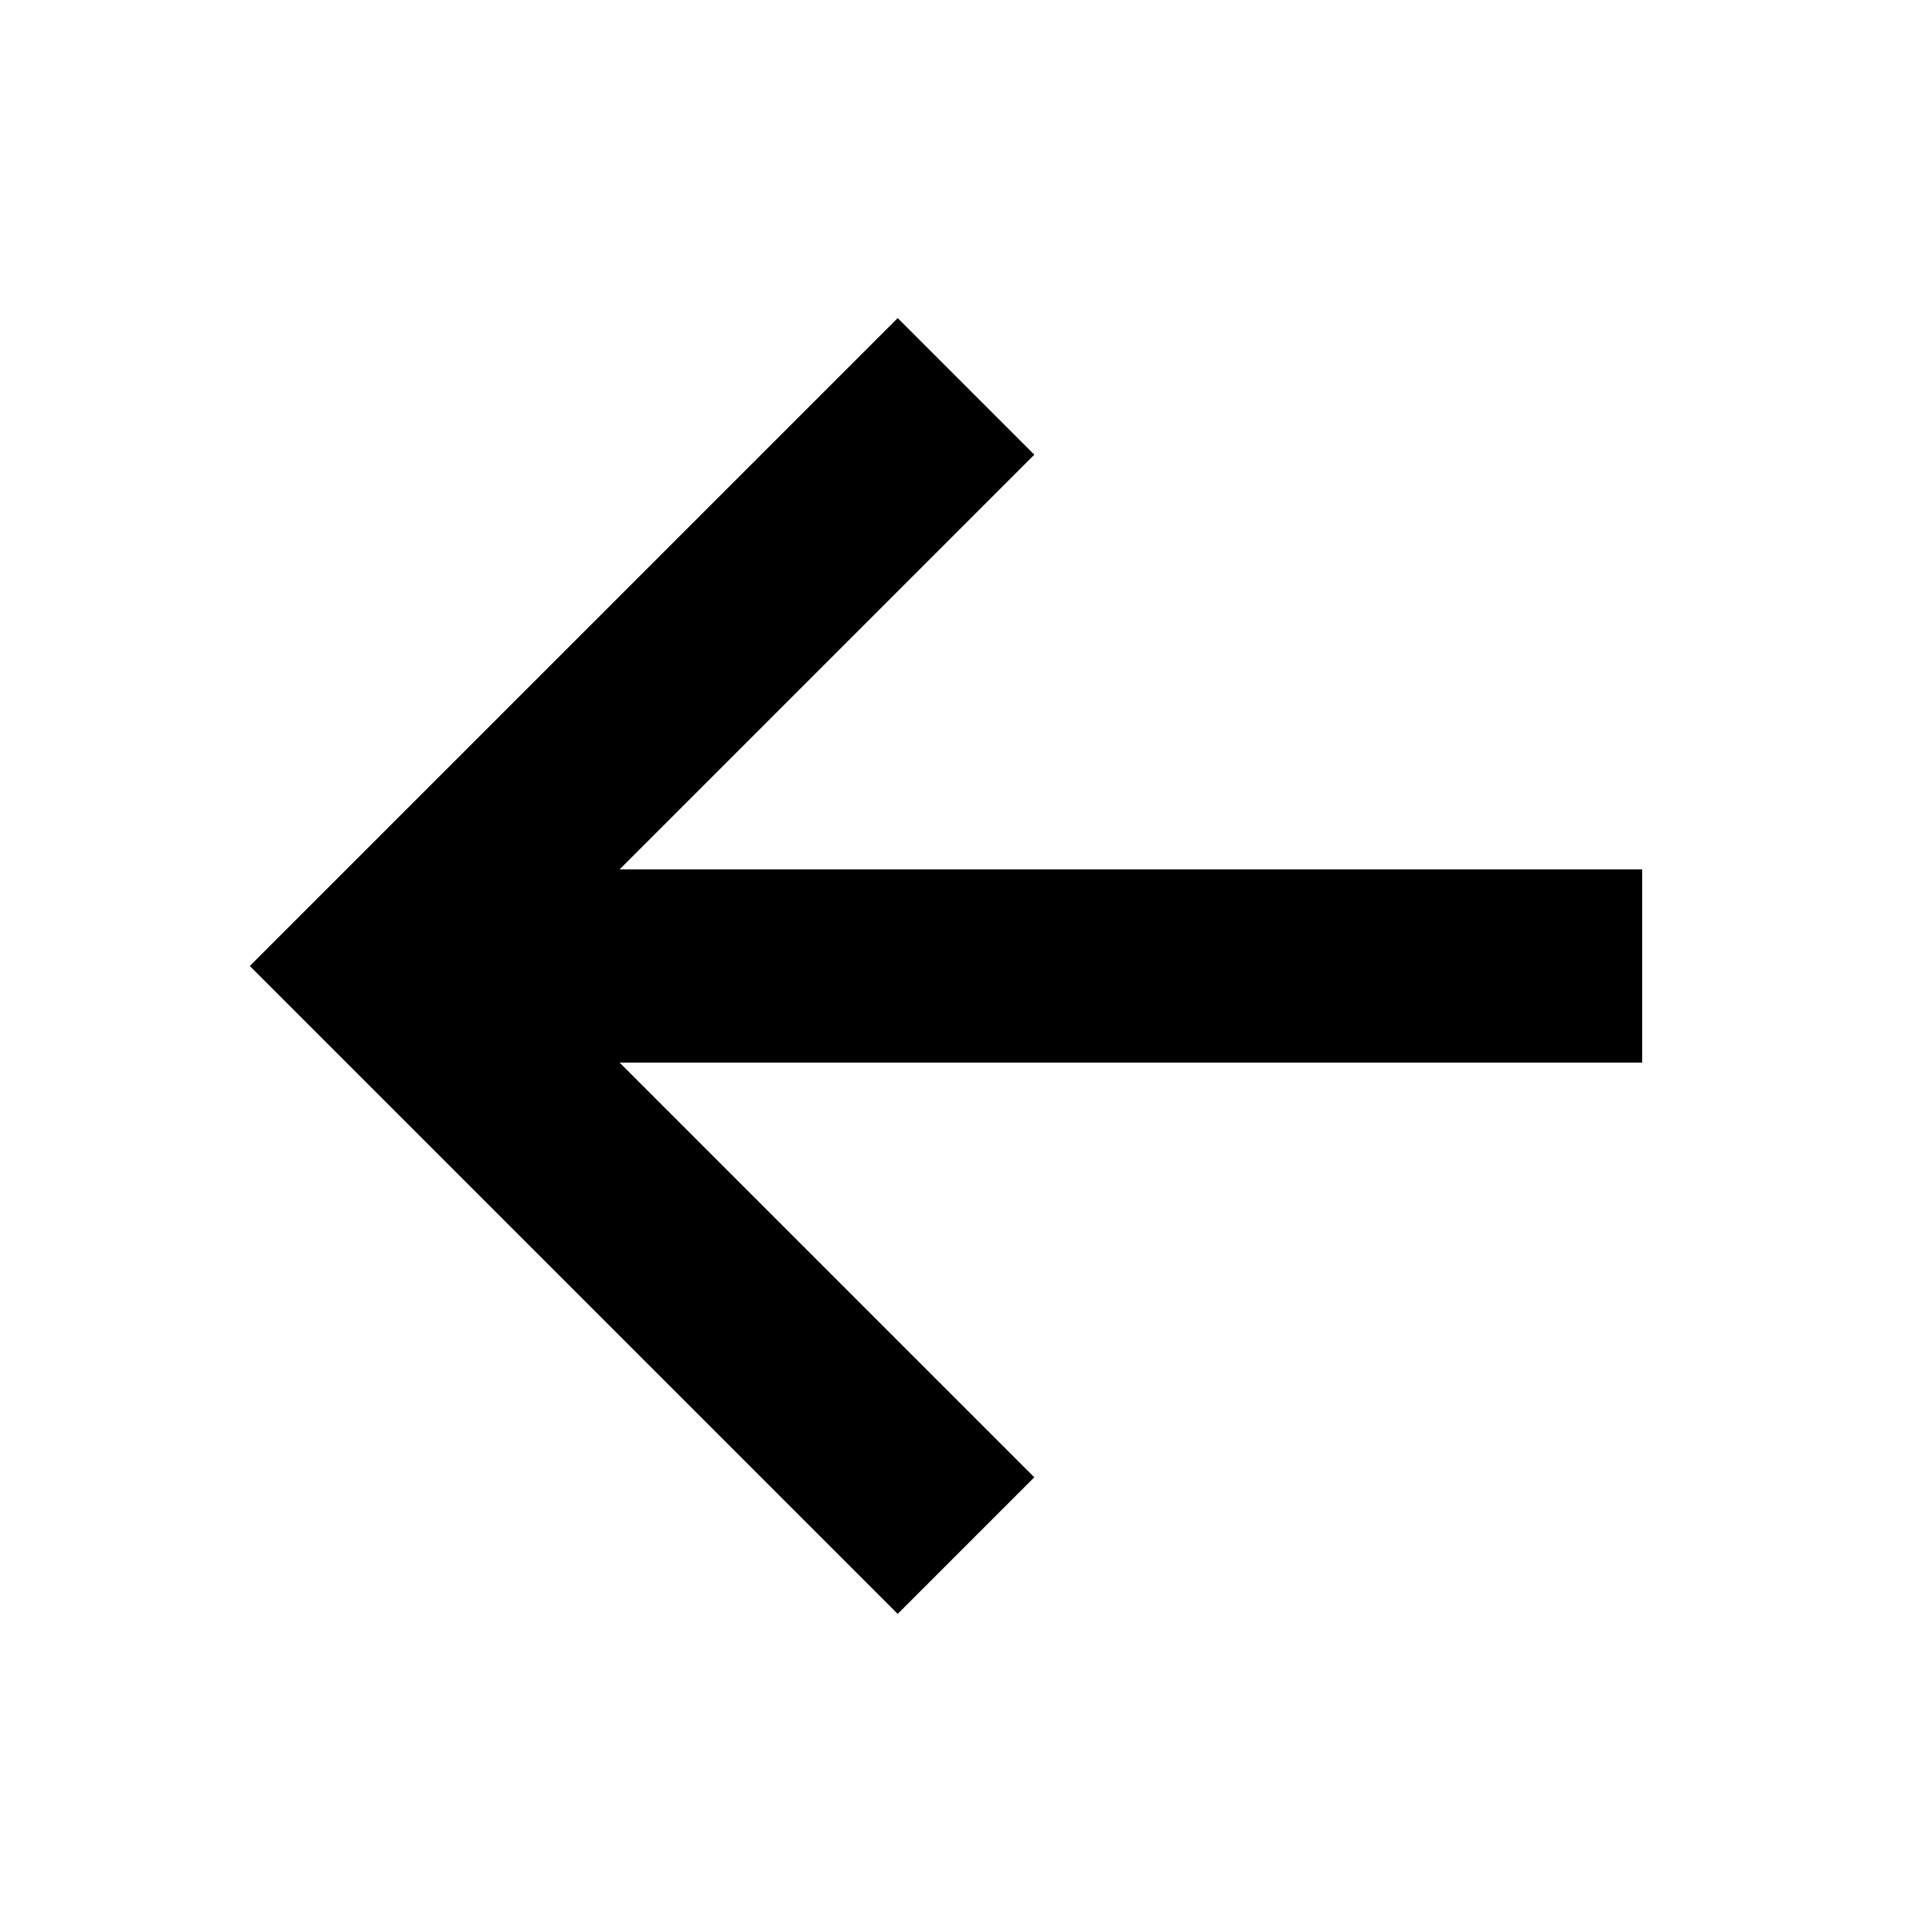
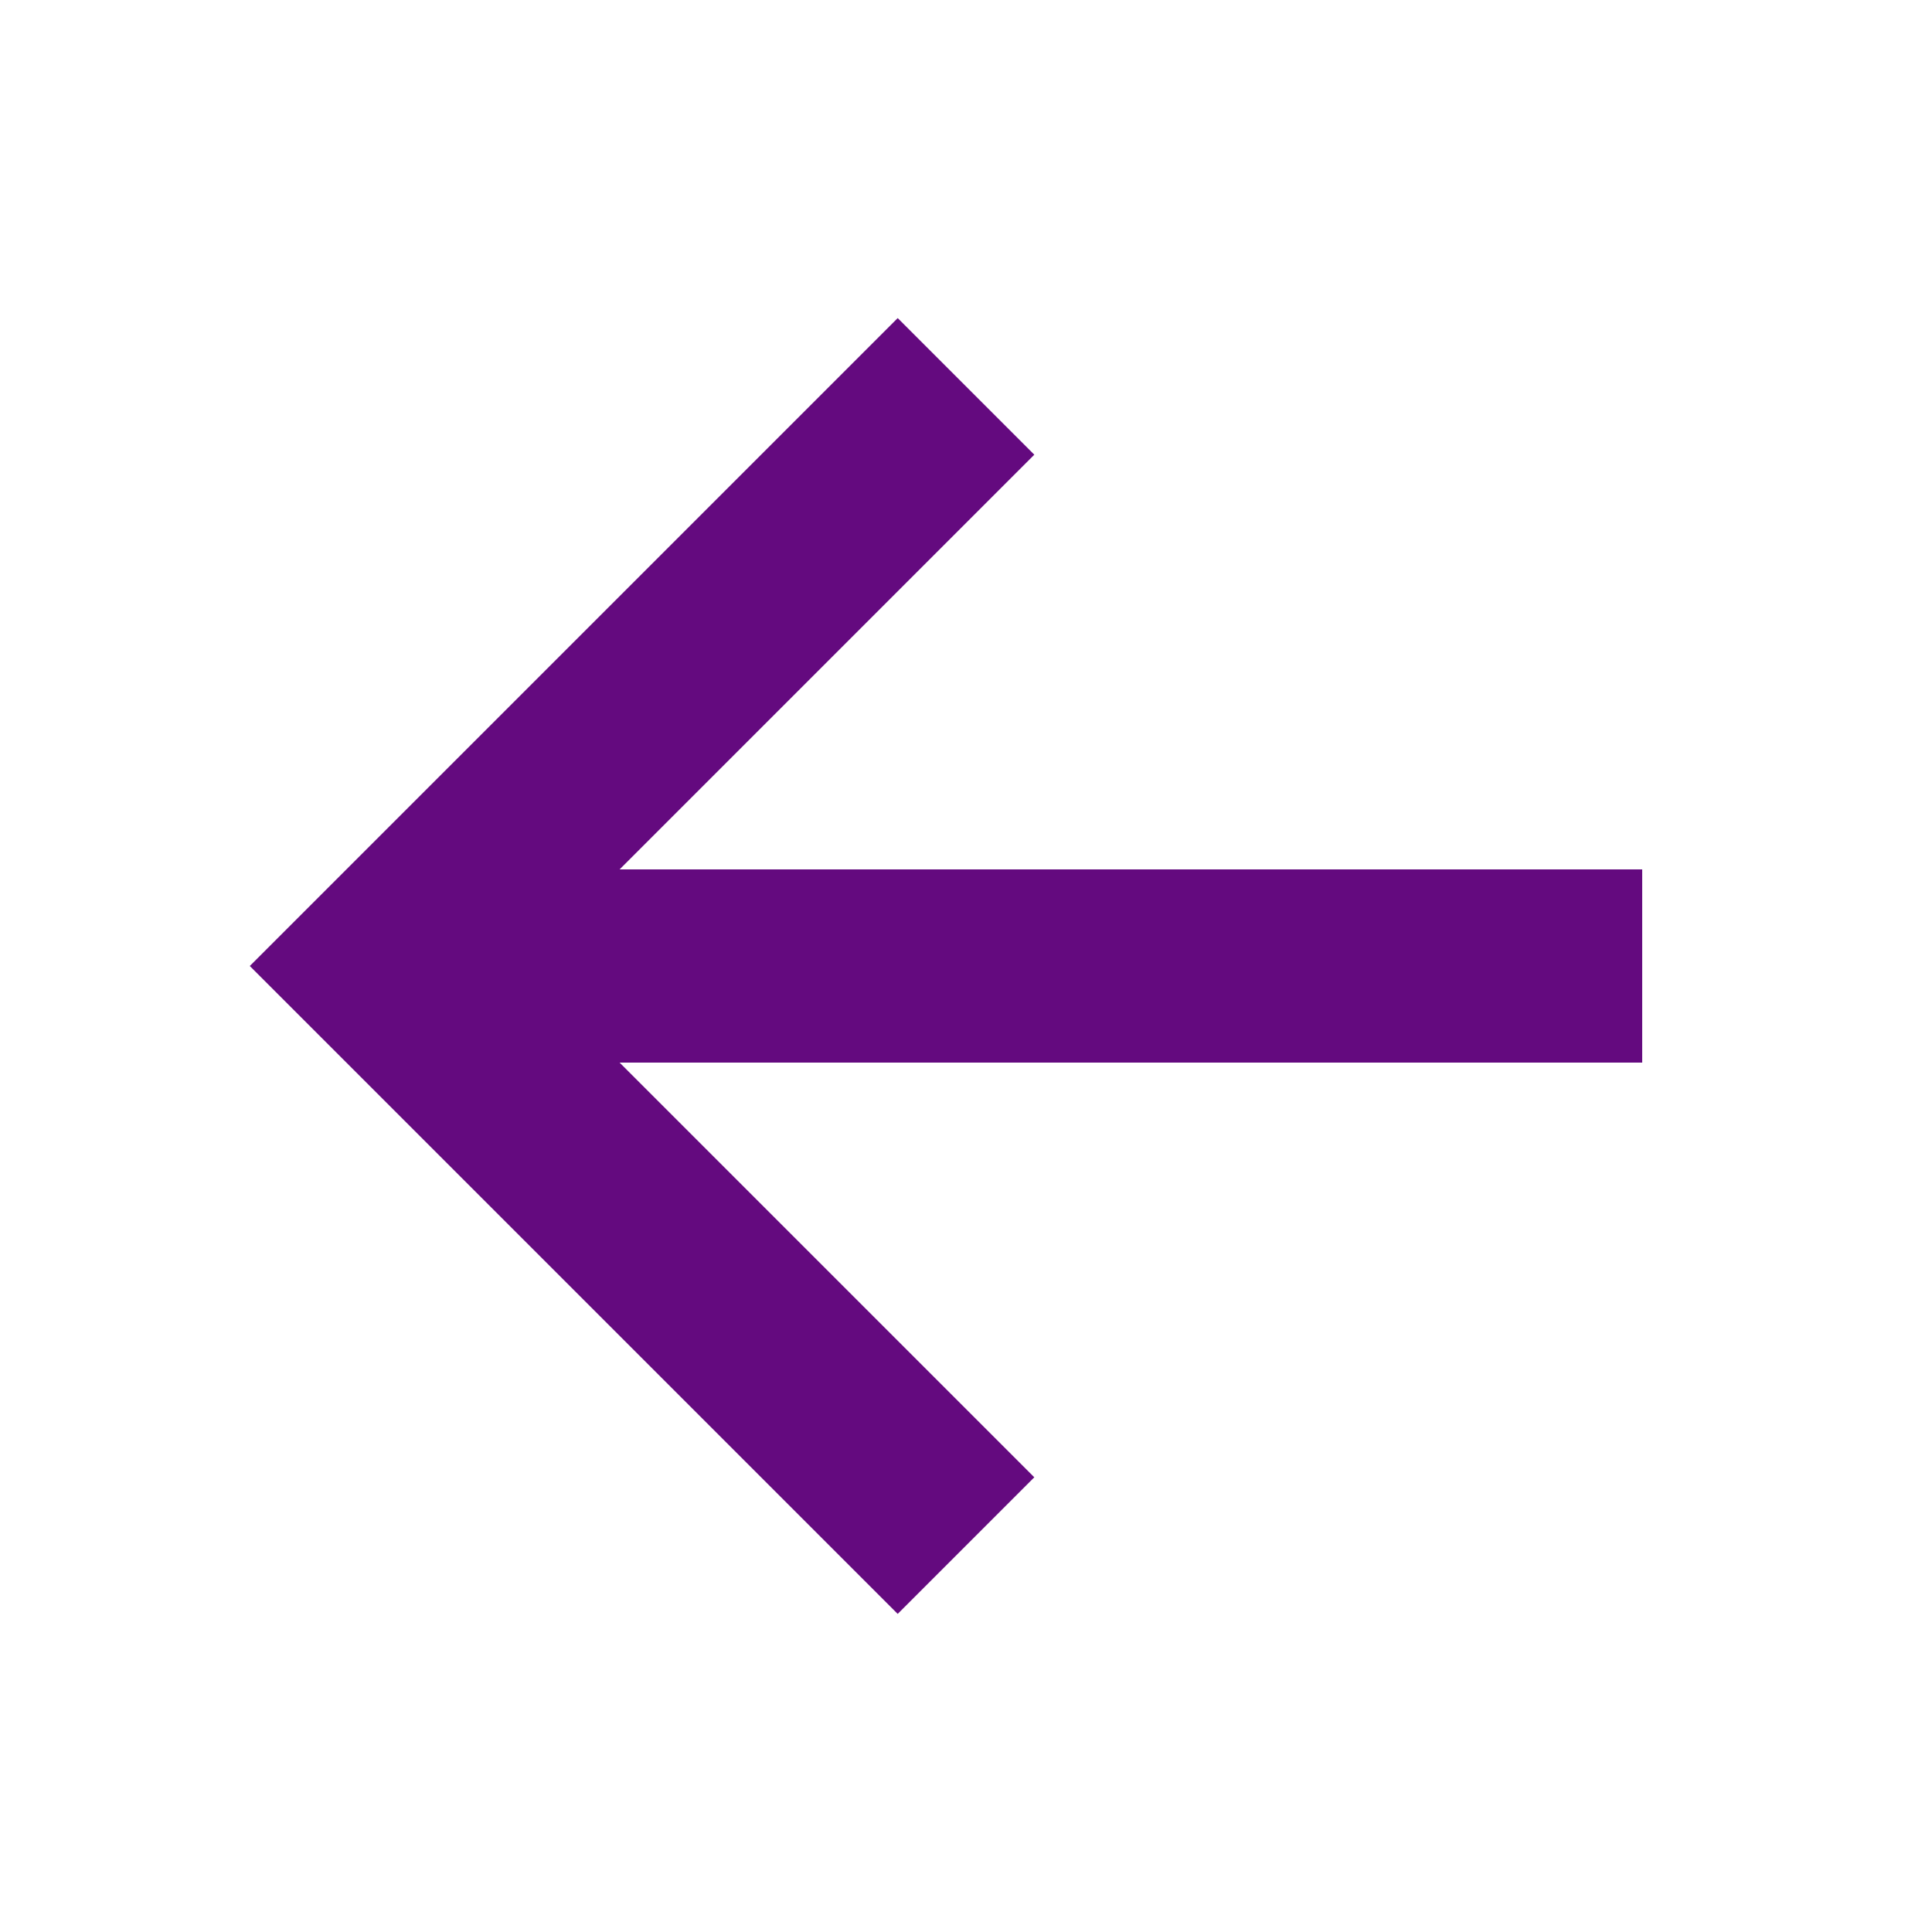
<svg xmlns="http://www.w3.org/2000/svg" id="Layer_1" data-name="Layer 1" viewBox="0 0 100 100">
  <defs>
    <style>
      .cls-1 {
        fill: none;
-         stroke: #000;
+         stroke: #640a7f;
        stroke-miterlimit: 10;
        stroke-width: 10px;
      }
    </style>
  </defs>
  <line class="cls-1" x1="20" y1="50" x2="85" y2="50" />
  <polyline class="cls-1" points="50 80 20 50 50 20" />
</svg>
